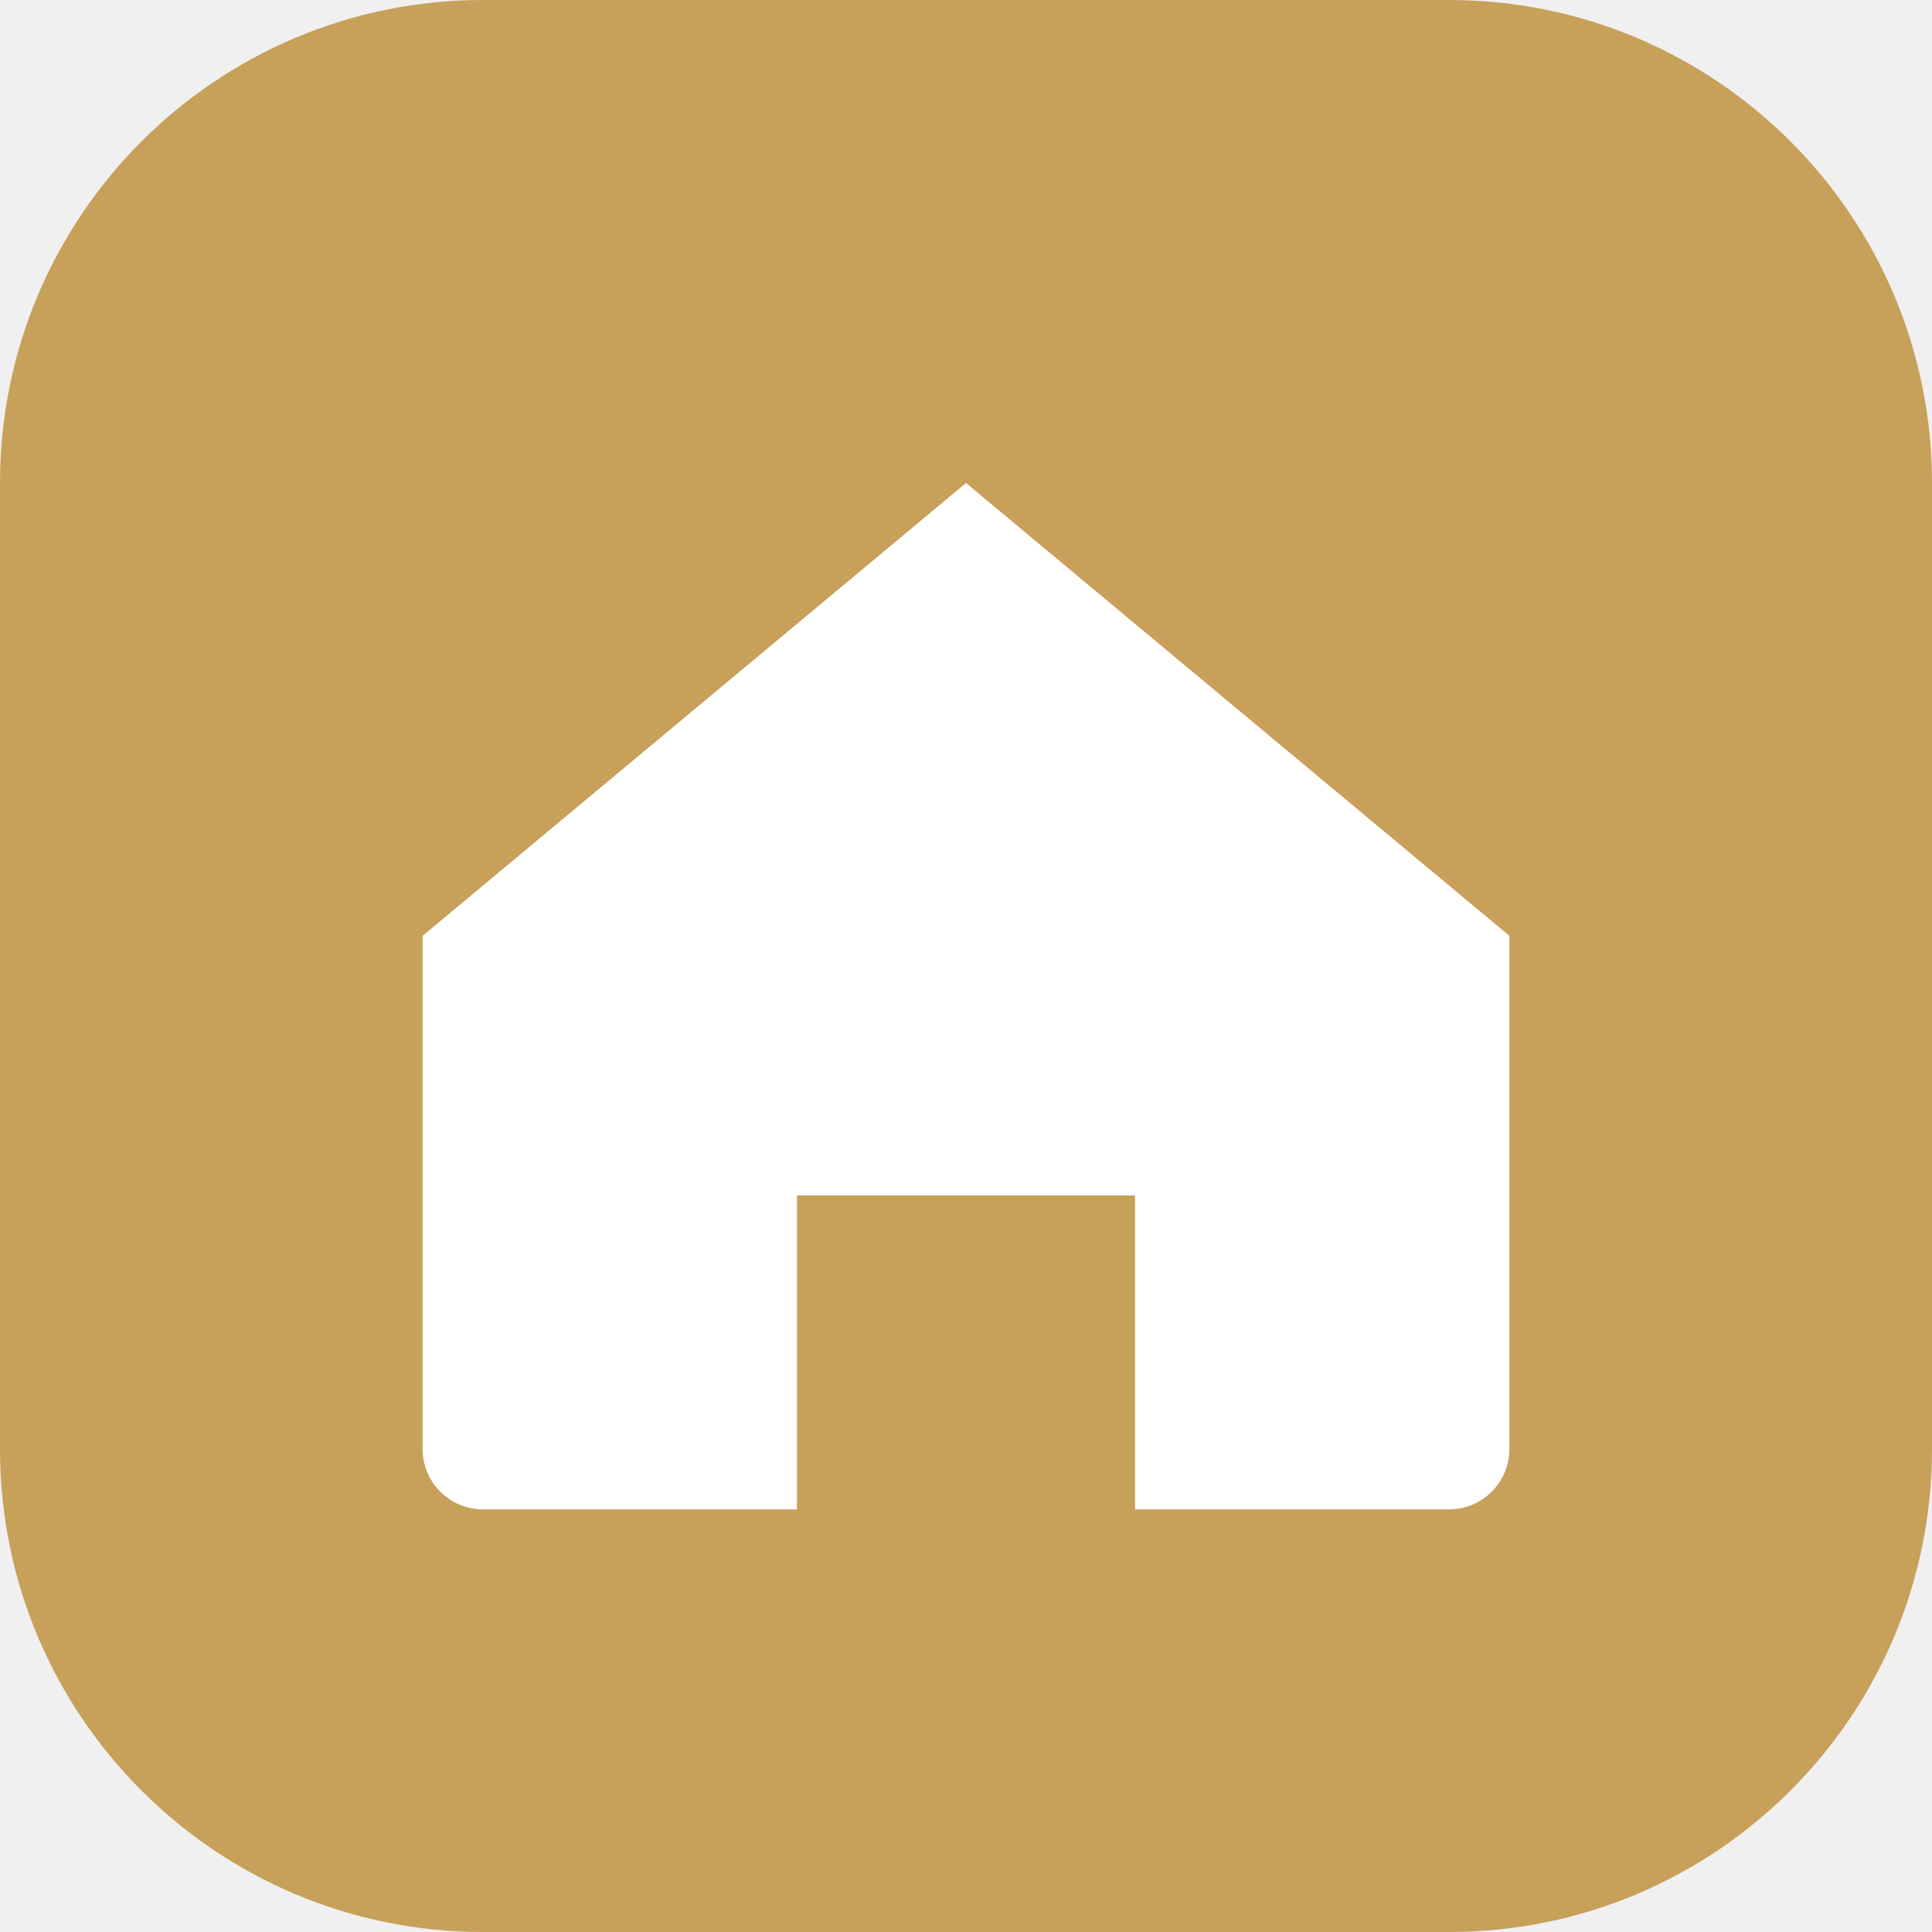
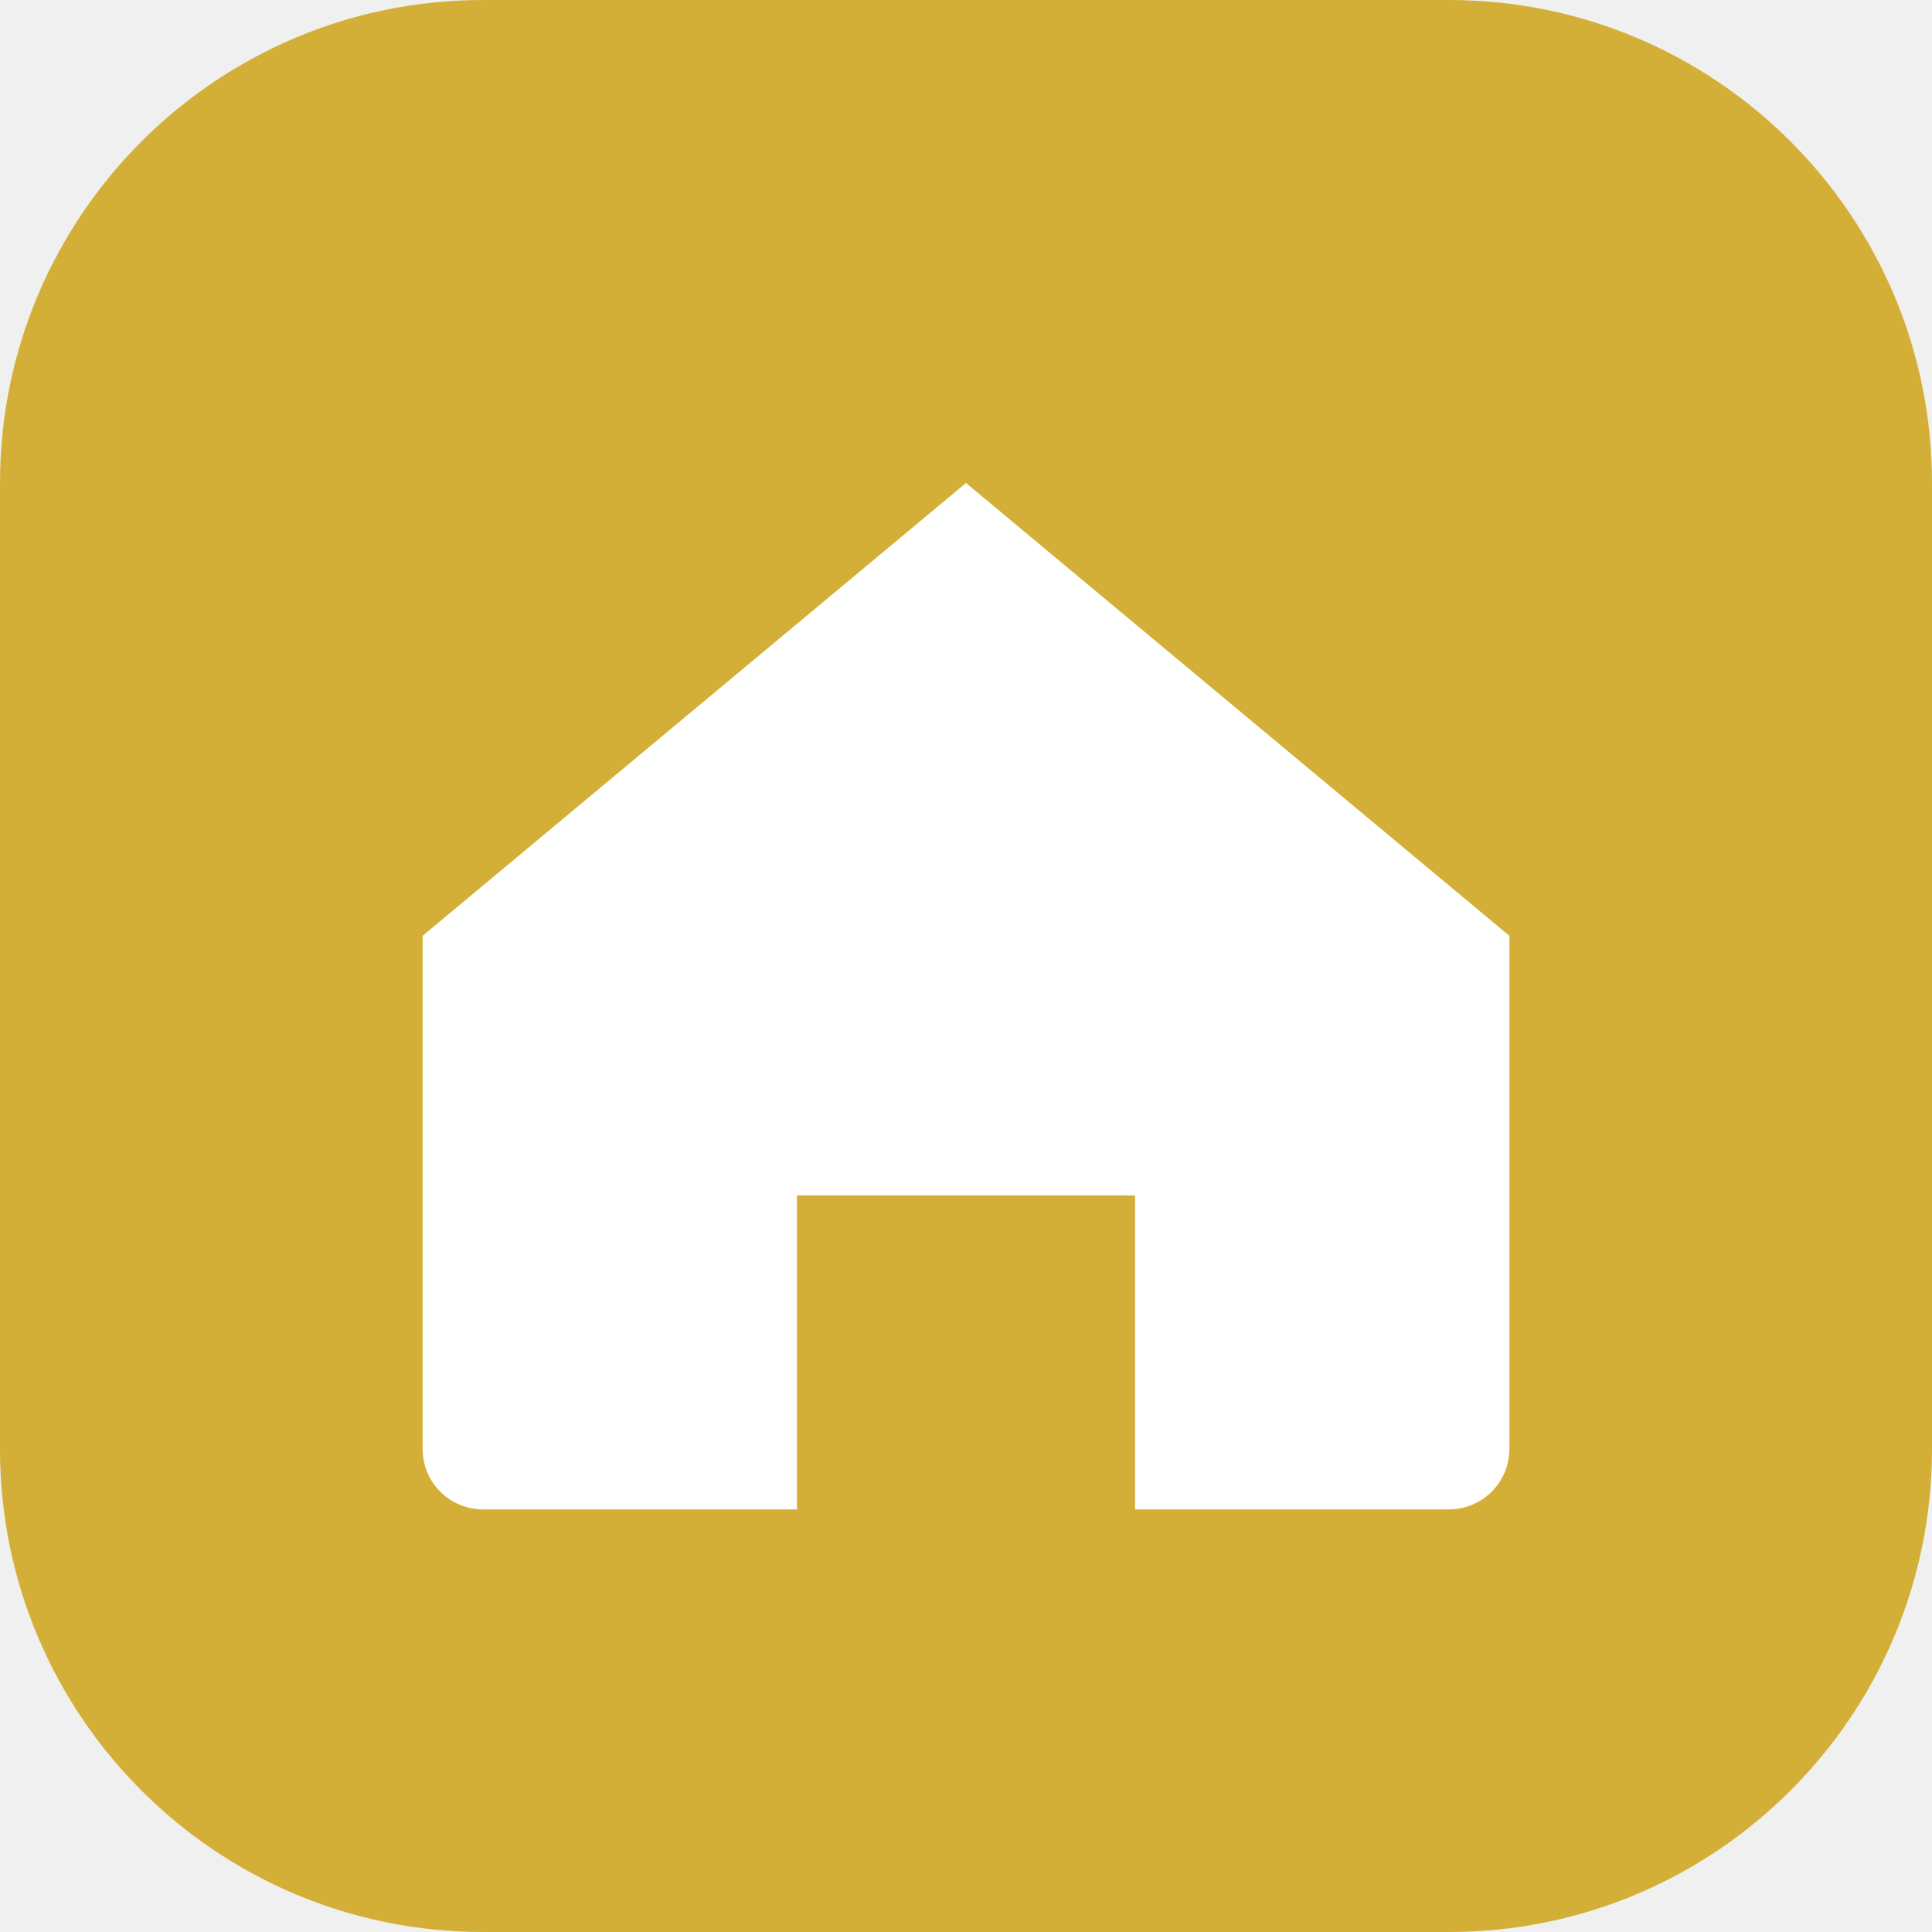
<svg xmlns="http://www.w3.org/2000/svg" viewBox="0 0 32 32">
-   <rect width="32" height="32" rx="8" fill="#C7A05A" />
+   <rect width="32" height="32" rx="8" fill="#D4AF37" />
  <path d="M7 15.5 16 8l9 7.5V24a1 1 0 0 1-1 1h-5.2v-5.2h-5.6V25H8a1 1 0 0 1-1-1v-8.5Z" fill="white" />
</svg>
